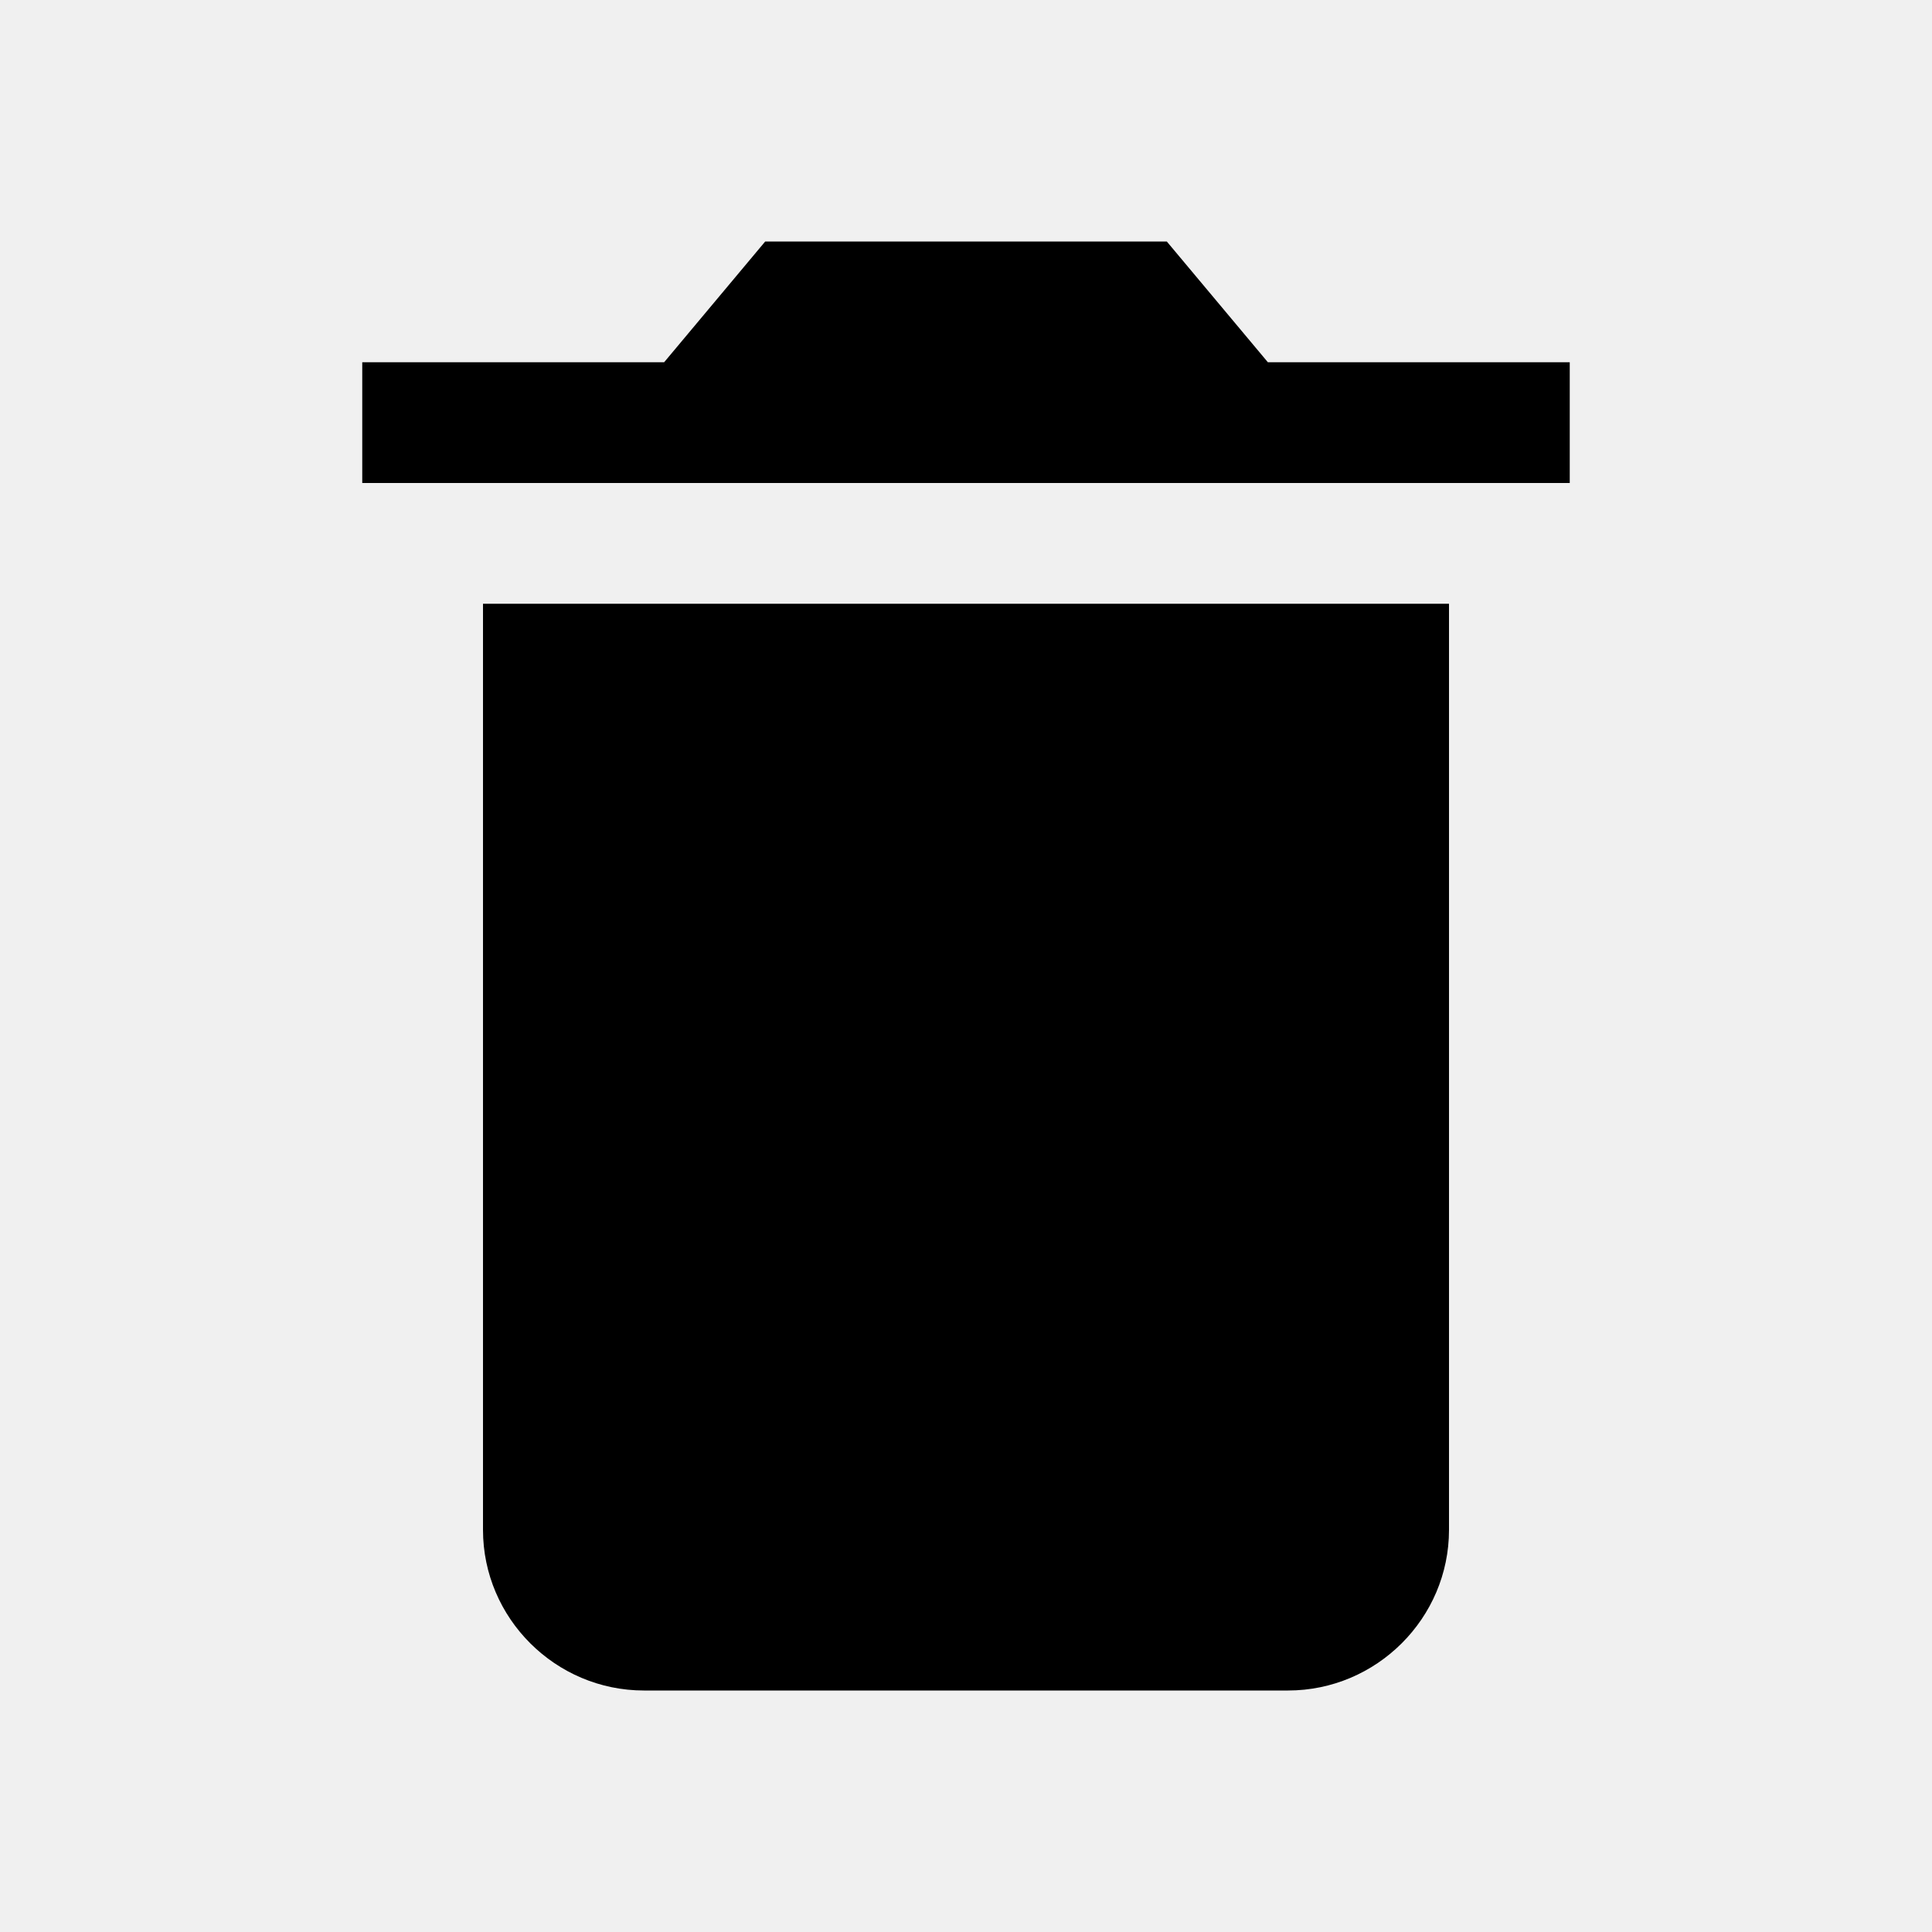
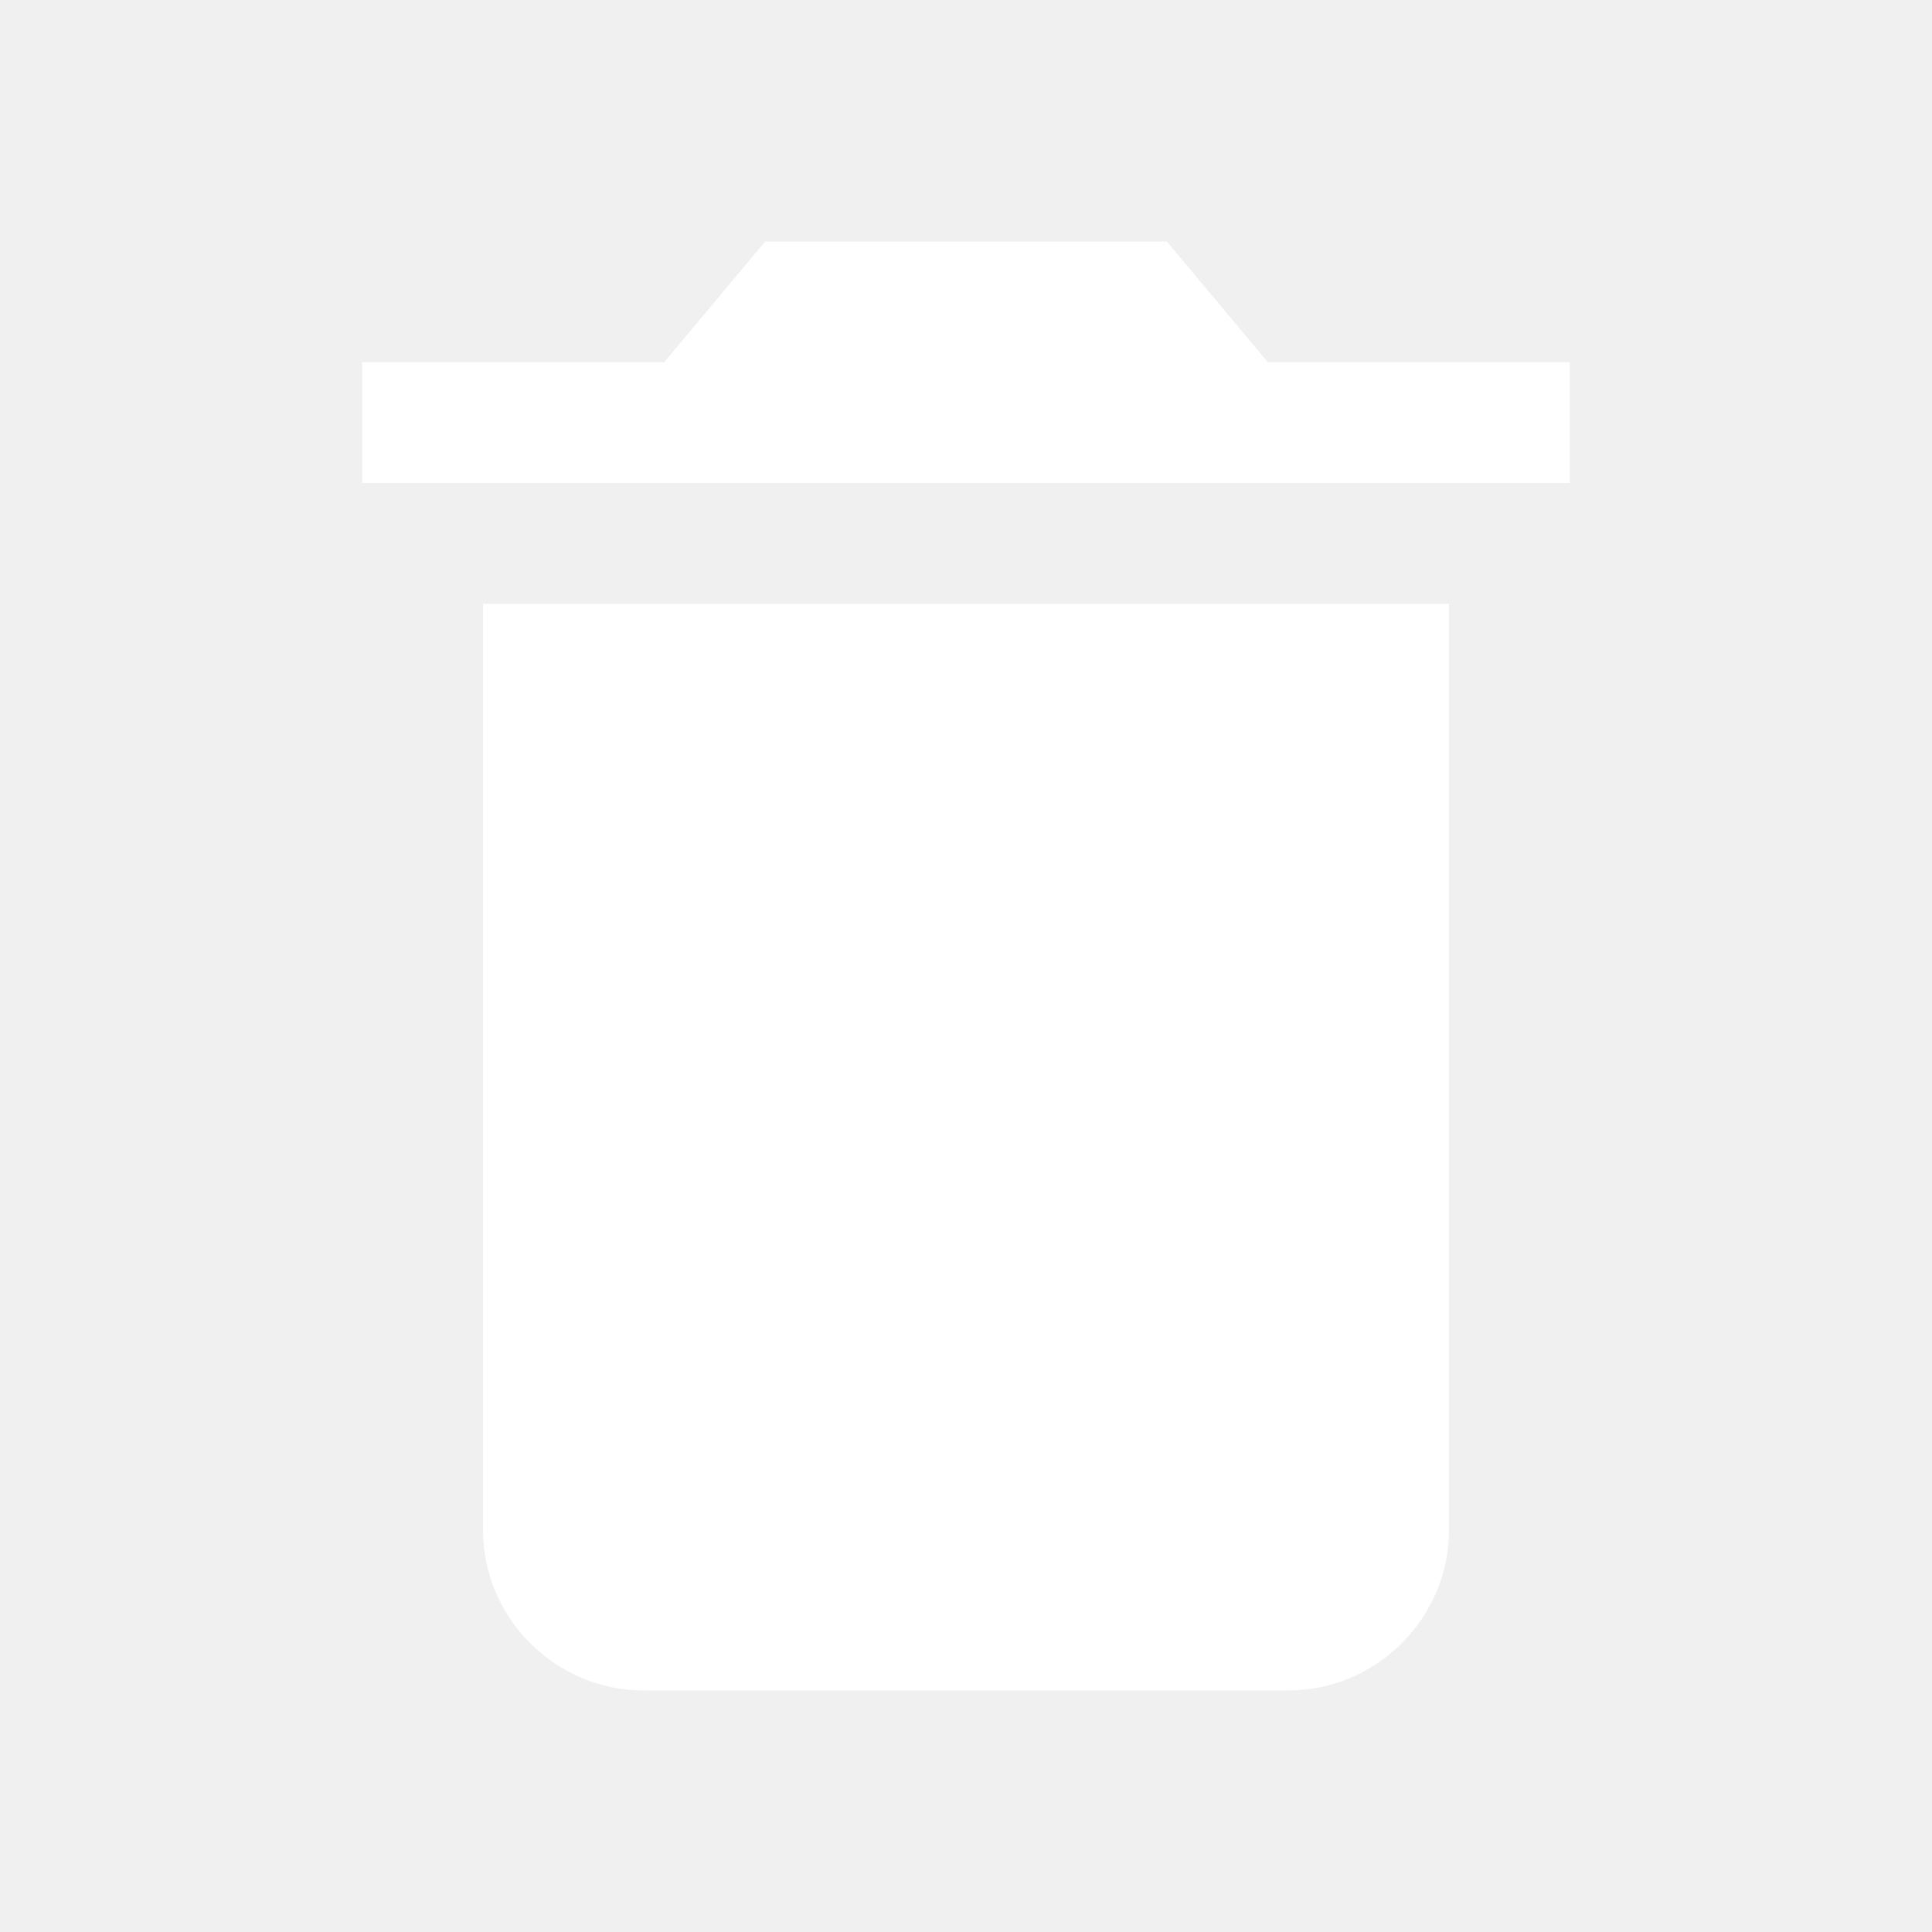
<svg xmlns="http://www.w3.org/2000/svg" viewBox="0 0 512 512">
-   <path d="M128 405.429C128 428.846 147.198 448 170.667 448h170.667C364.802 448 384 428.846 384 405.429V160H128v245.429zM416 96h-80l-26.785-32H202.786L176 96H96v32h320V96z" />
+   <g fill="#fff">
+     <path d="M128 405.429C128 428.846 147.198 448 170.667 448h170.667C364.802 448 384 428.846 384 405.429V160H128v245.429zM416 96h-80l-26.785-32H202.786L176 96H96v32h320V96z" />
+   </g>
</svg>
